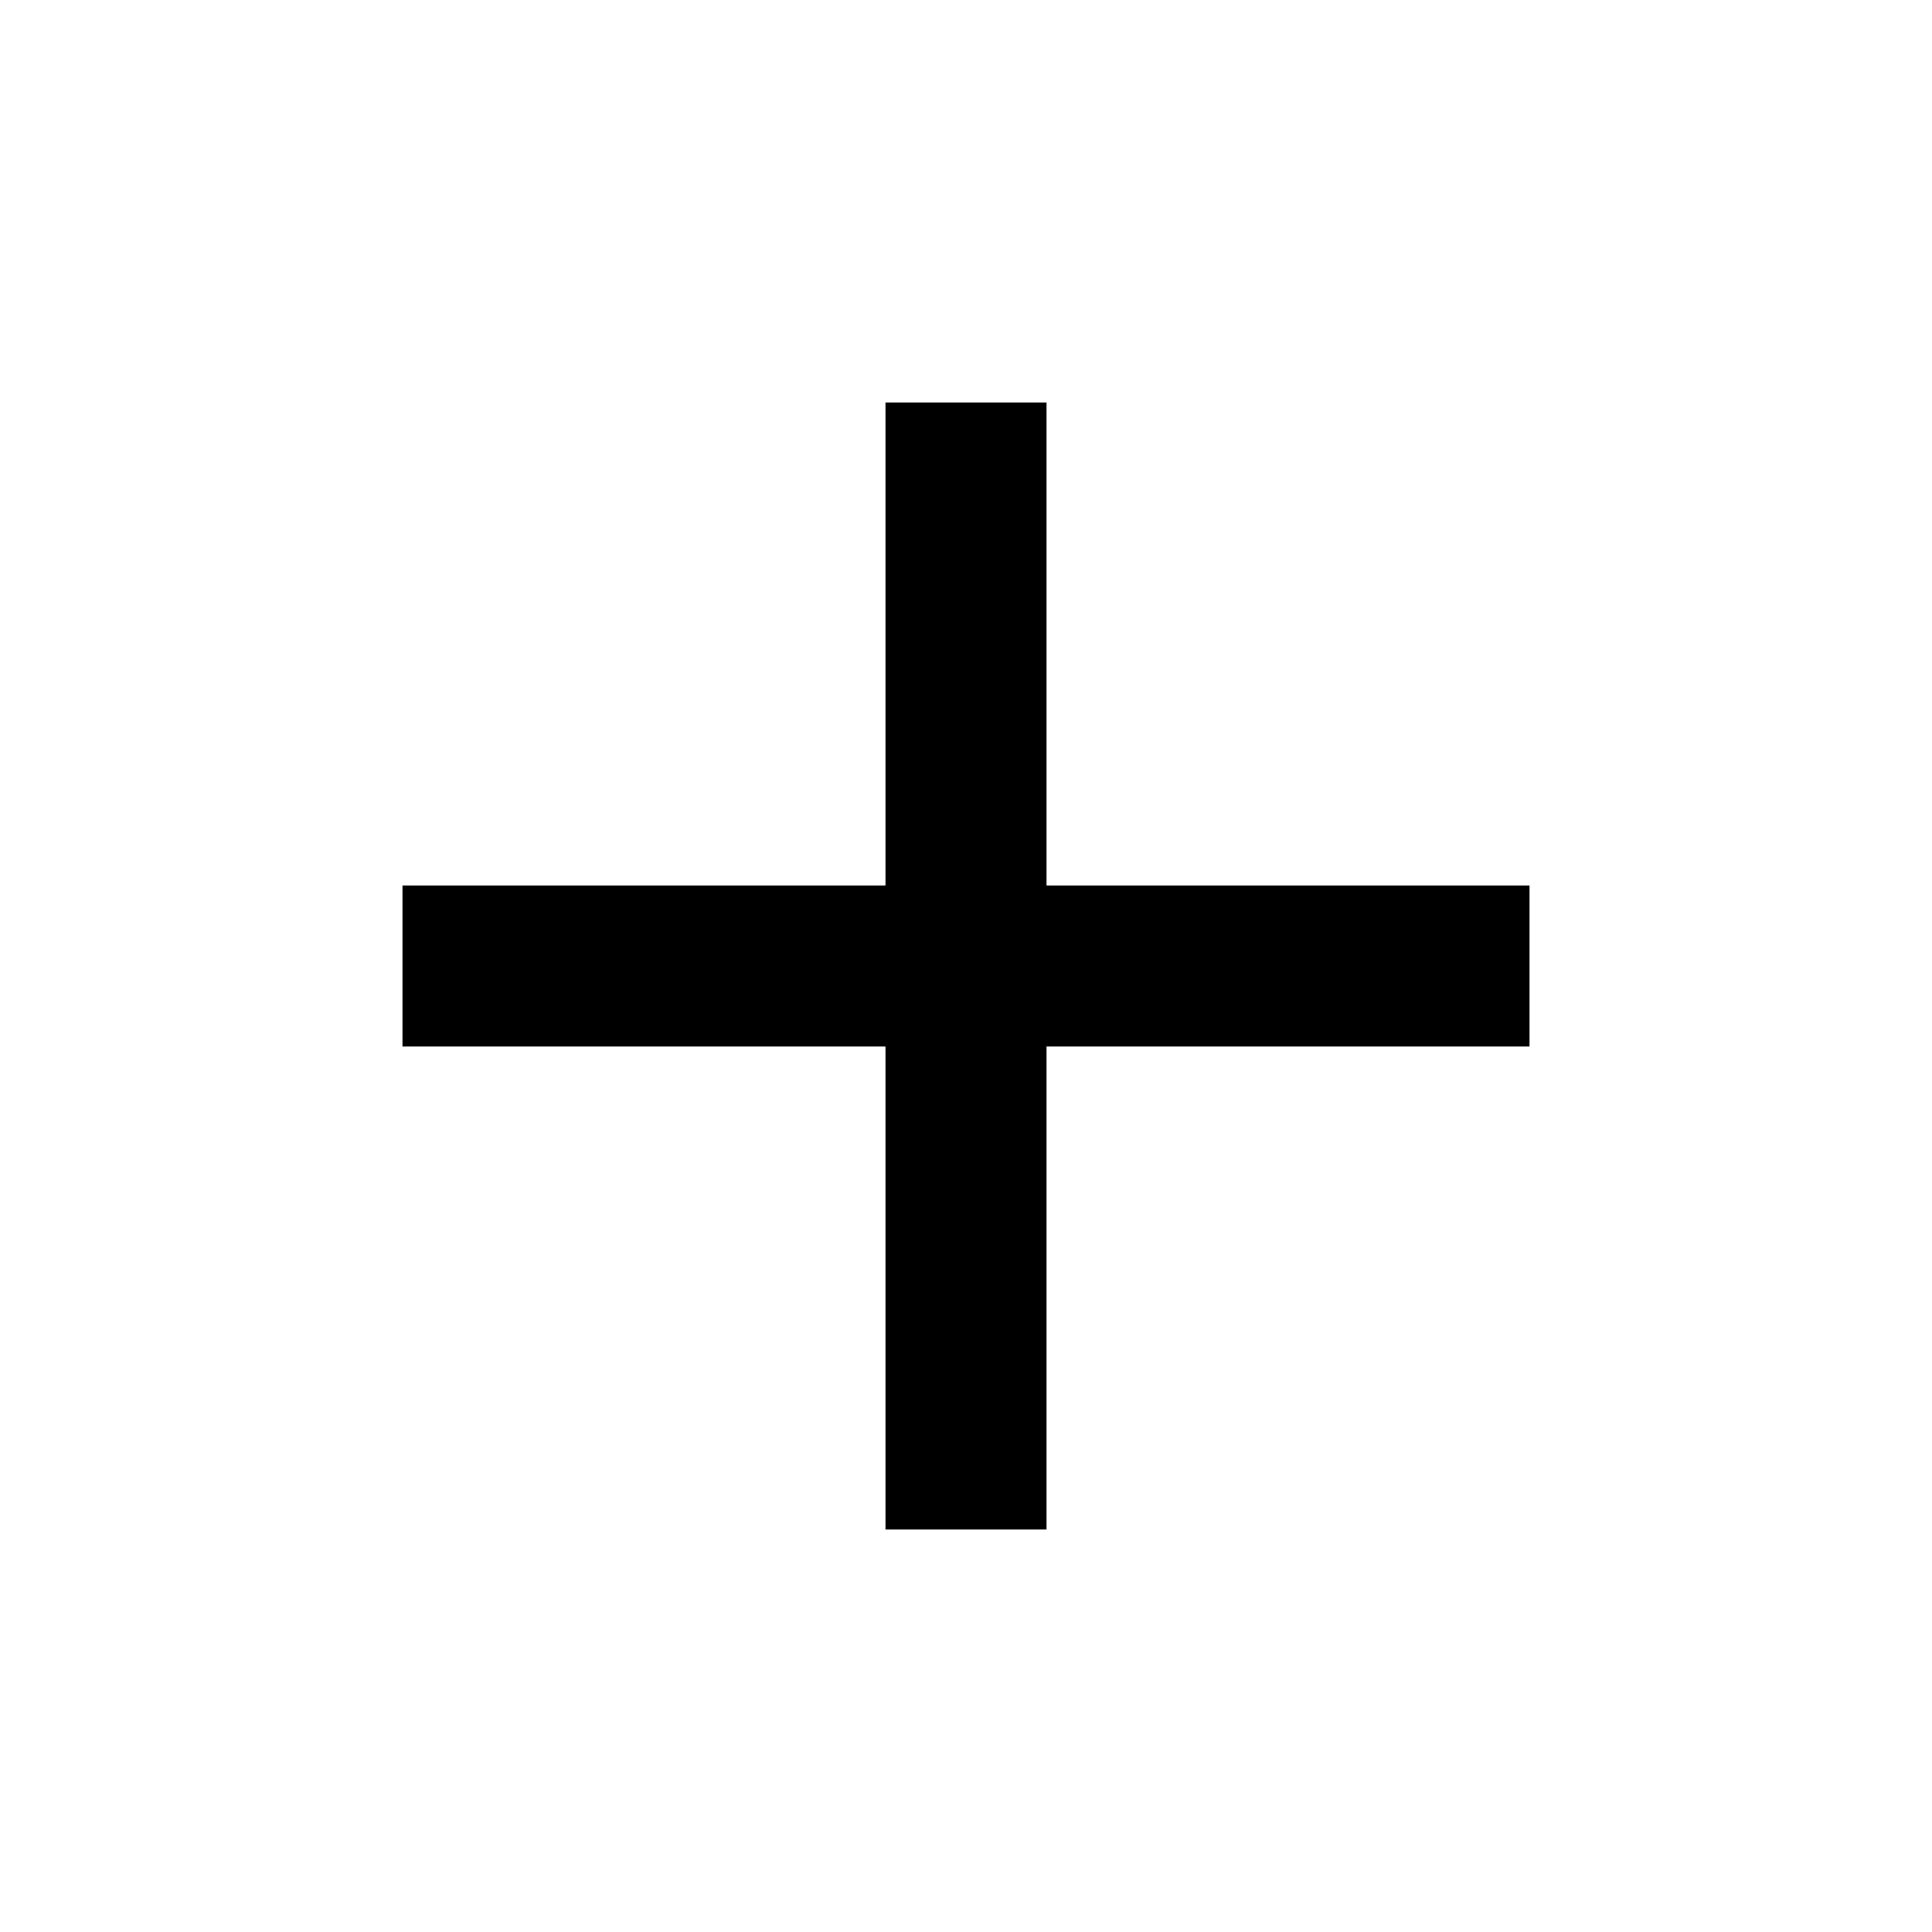
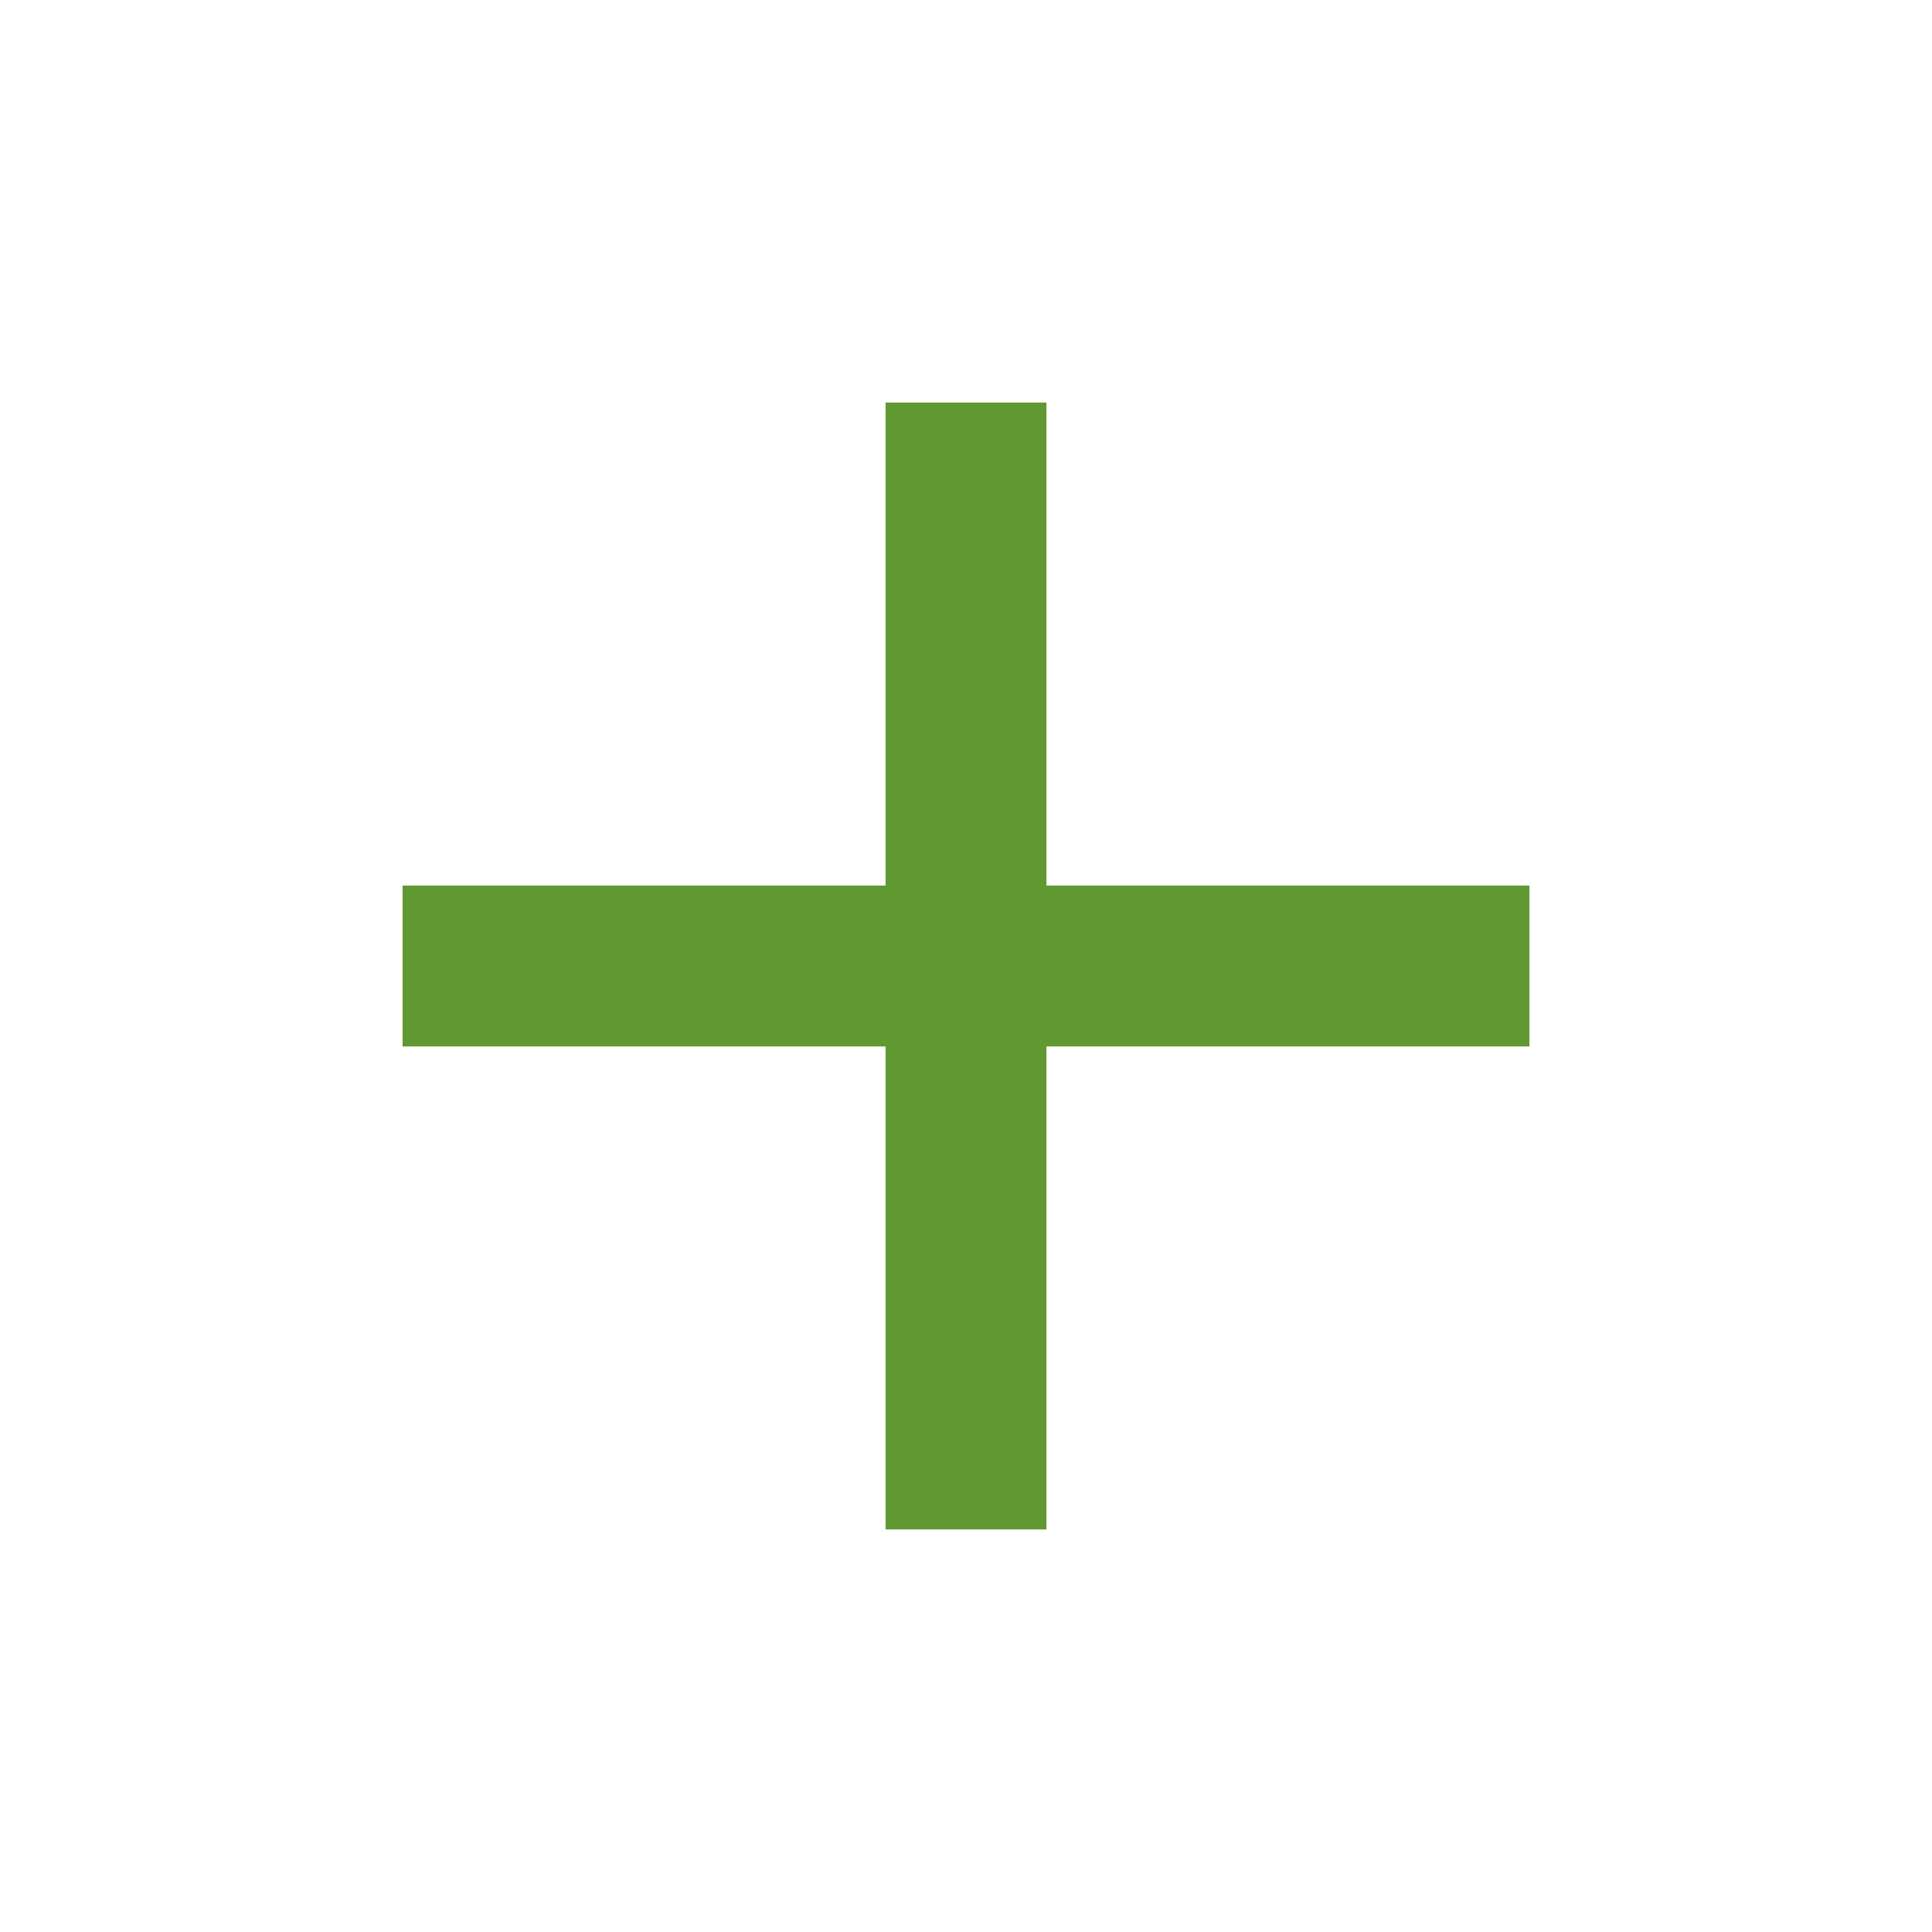
- <svg xmlns="http://www.w3.org/2000/svg" height="24px" viewBox="0 0 24 24" width="24px" fill="#000000">
+ <svg xmlns="http://www.w3.org/2000/svg" height="24px" viewBox="0 0 24 24" width="24px" fill="#609931">
  <path d="M0 0h24v24H0V0z" fill="none" />
  <path d="M19 13h-6v6h-2v-6H5v-2h6V5h2v6h6v2z" />
</svg>
